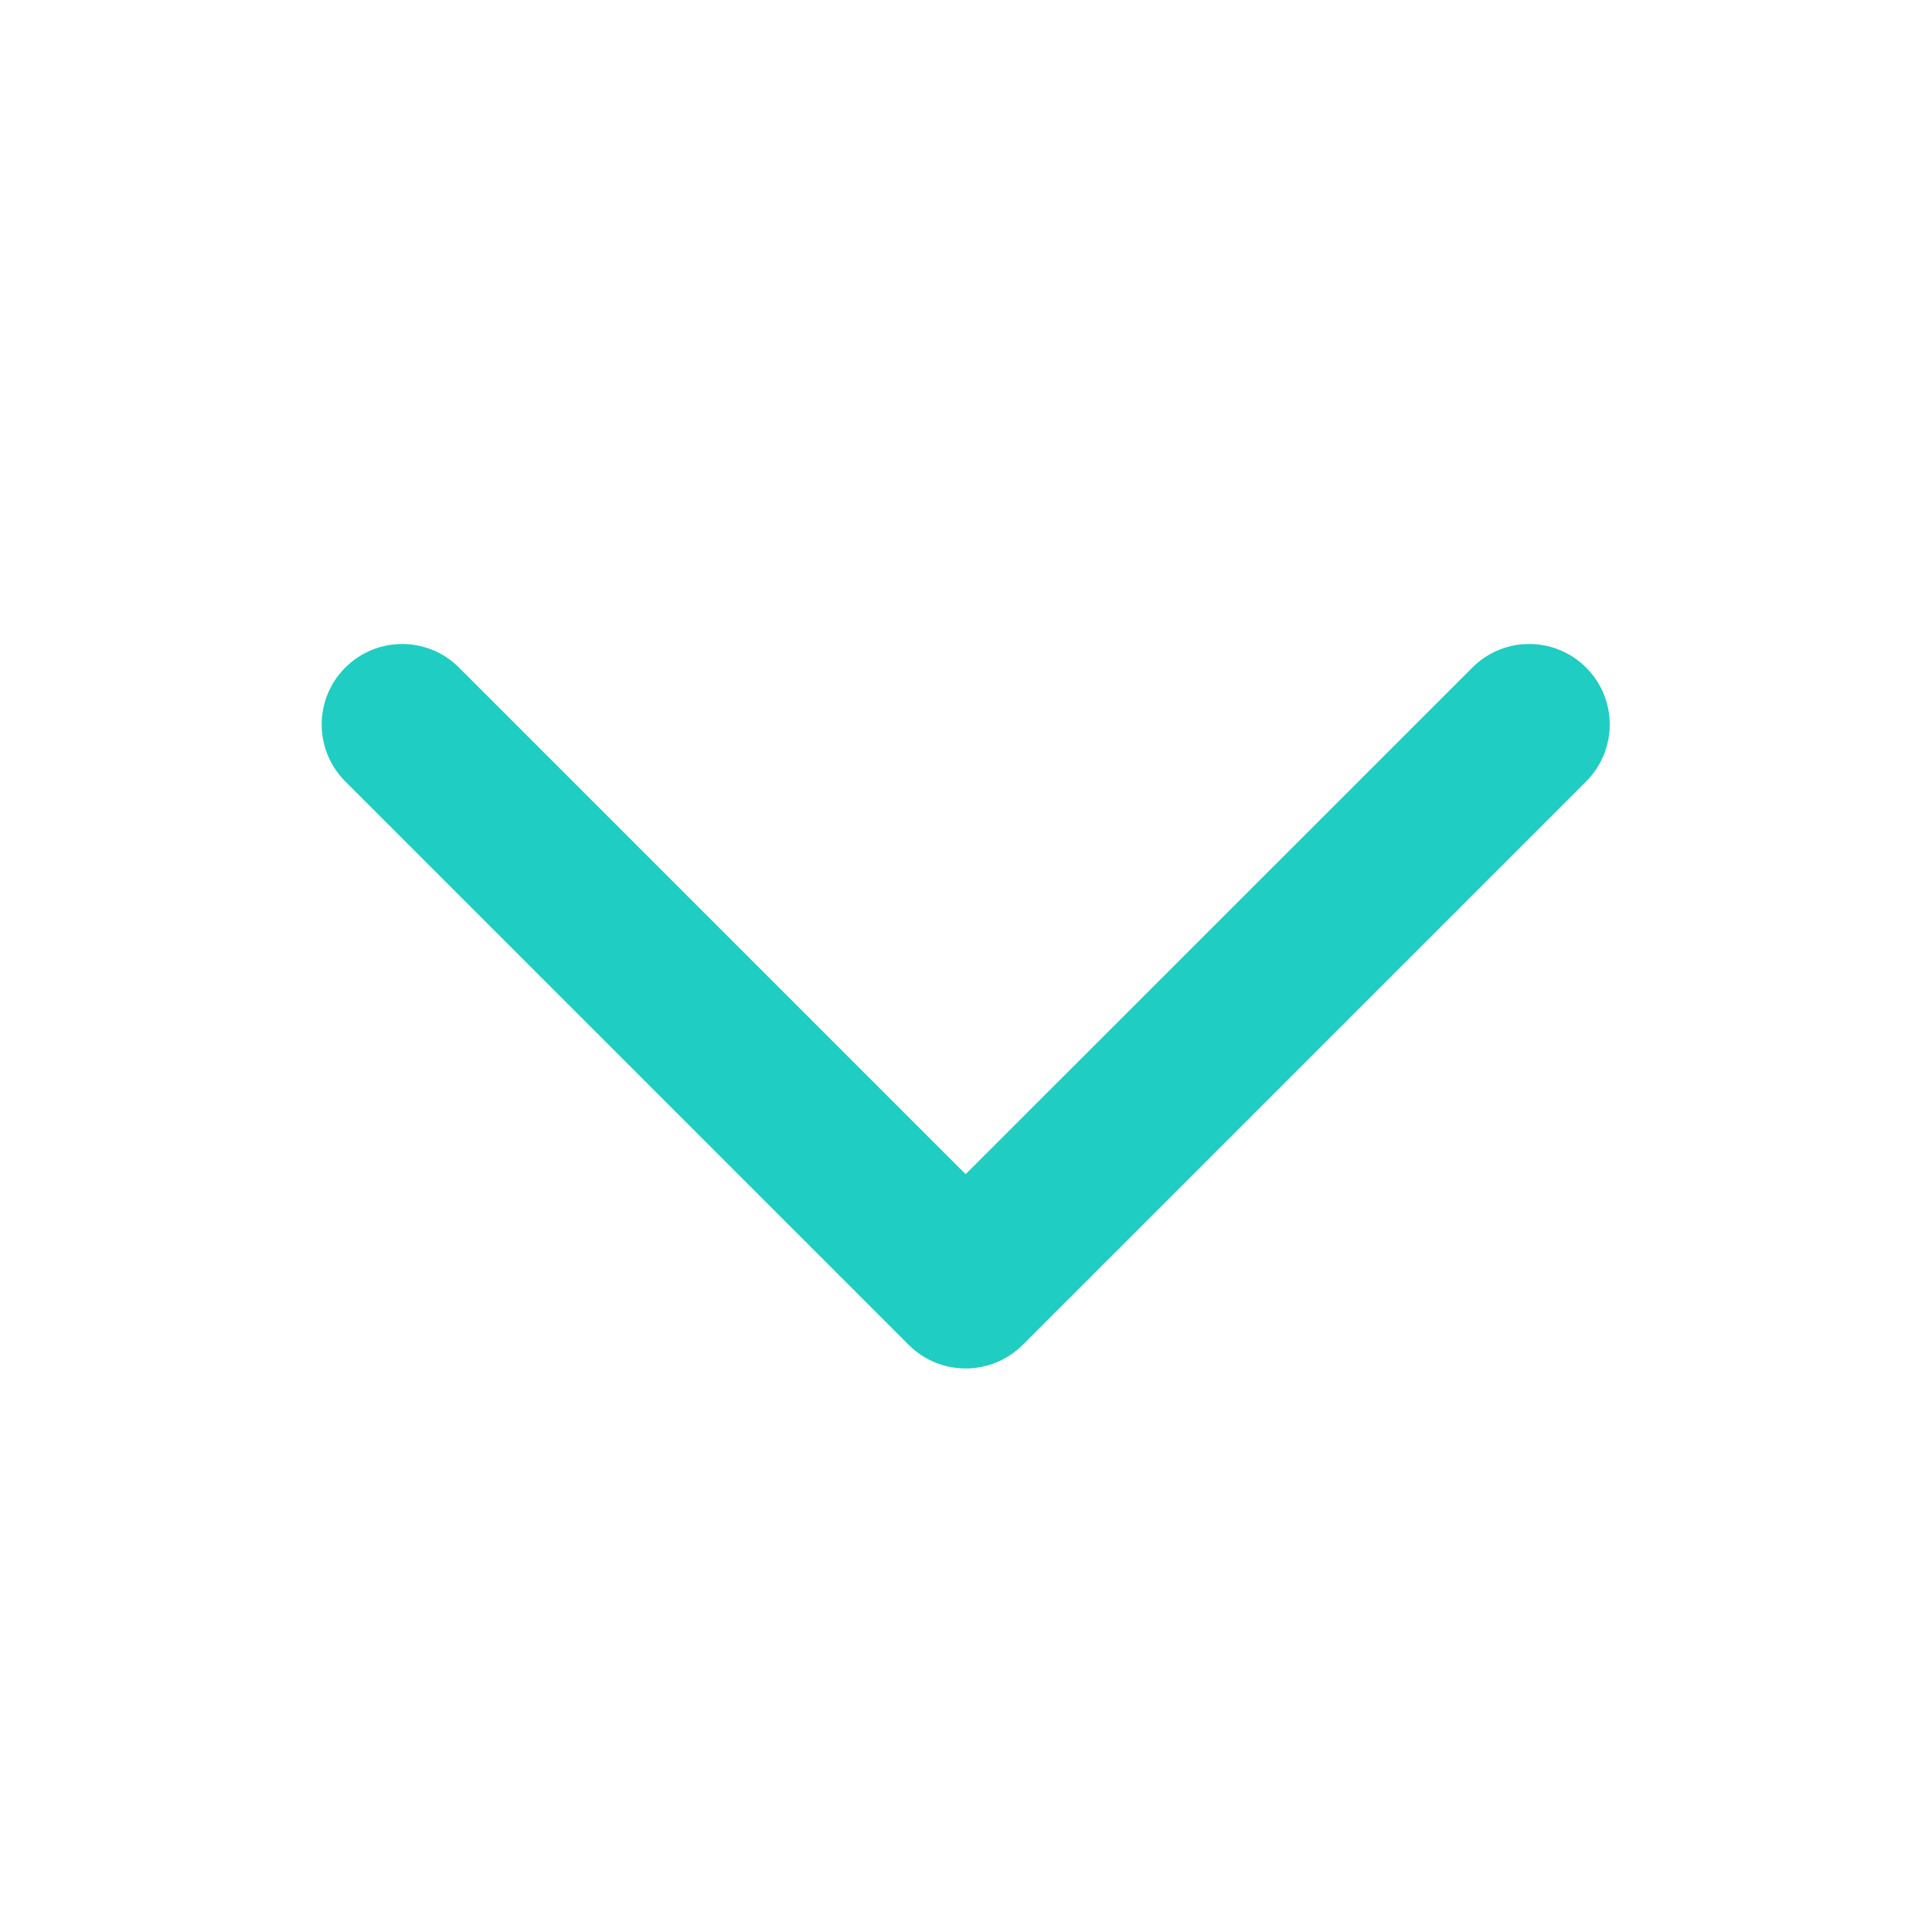
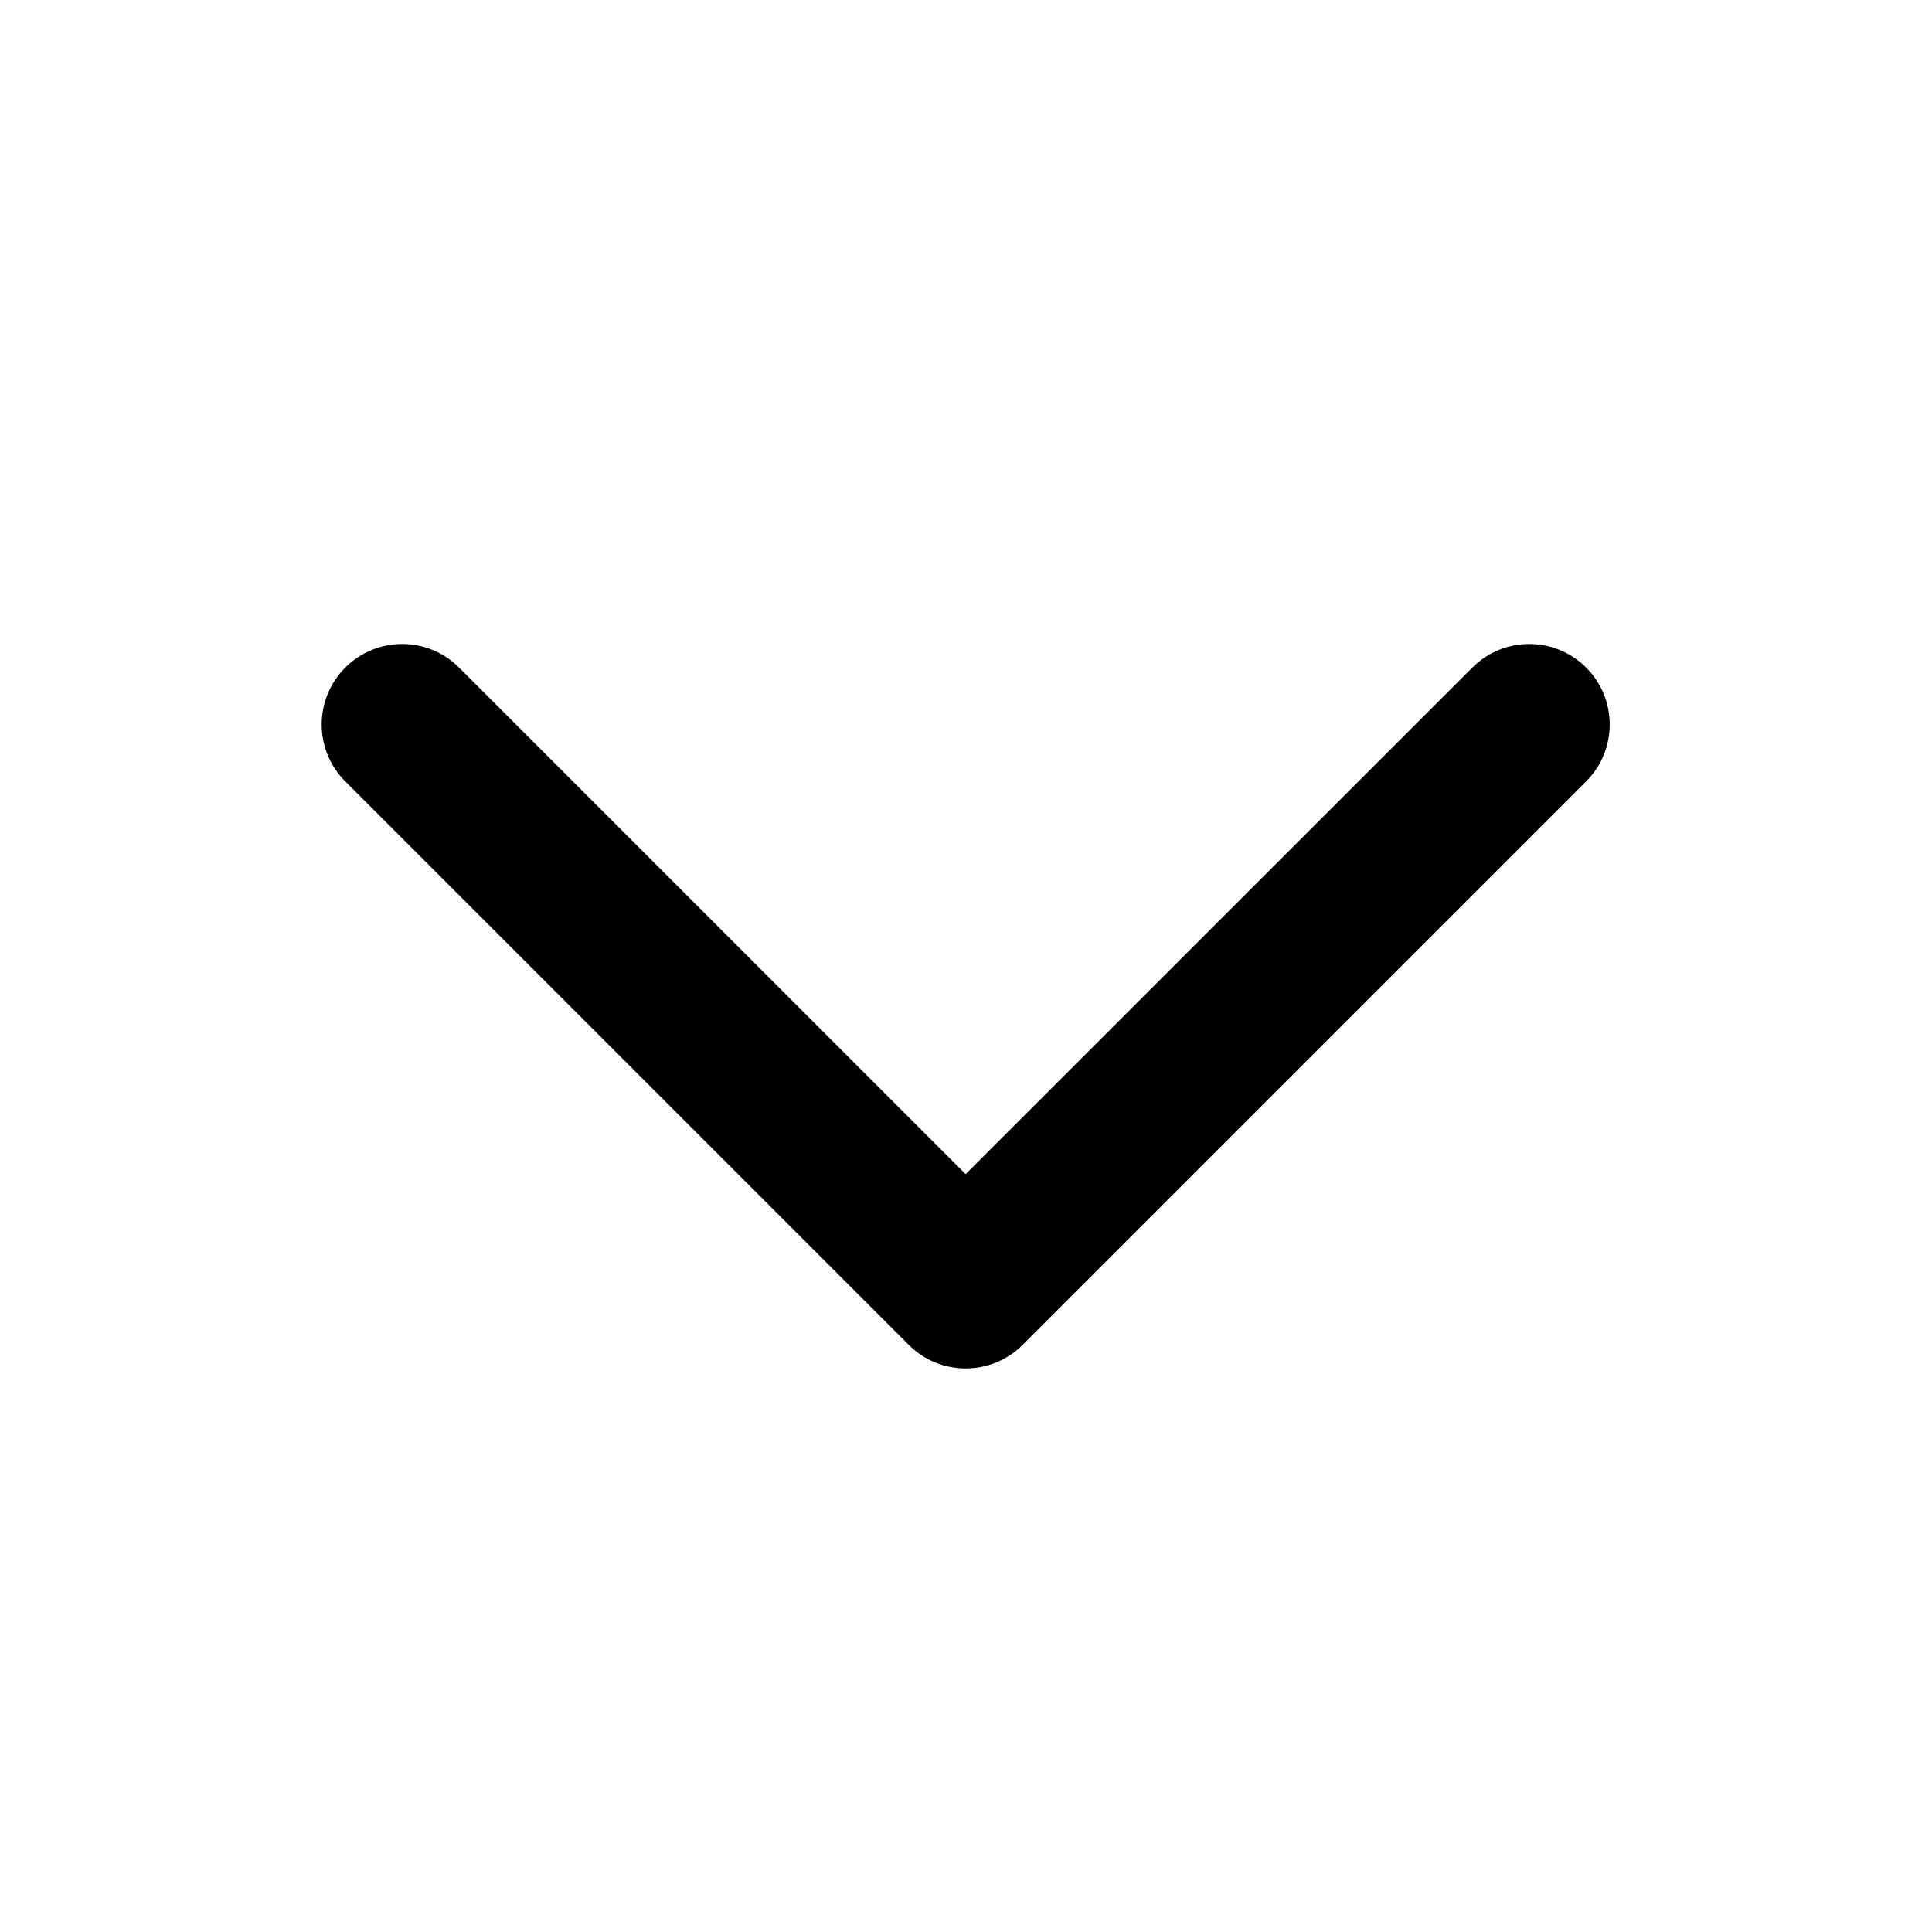
<svg xmlns="http://www.w3.org/2000/svg" width="16" height="16" viewBox="0 0 16 16" fill="none">
-   <path fill-rule="evenodd" clip-rule="evenodd" d="M2.859 5.529C3.12 5.268 3.542 5.268 3.802 5.529L7.997 9.724L12.193 5.529C12.453 5.268 12.875 5.268 13.136 5.529C13.396 5.789 13.396 6.211 13.136 6.471L8.469 11.138C8.208 11.398 7.786 11.398 7.526 11.138L2.859 6.471C2.599 6.211 2.599 5.789 2.859 5.529Z" fill="#20CDC2" />
+   <path fill-rule="evenodd" clip-rule="evenodd" d="M2.859 5.529C3.12 5.268 3.542 5.268 3.802 5.529L7.997 9.724L12.193 5.529C12.453 5.268 12.875 5.268 13.136 5.529C13.396 5.789 13.396 6.211 13.136 6.471L8.469 11.138C8.208 11.398 7.786 11.398 7.526 11.138L2.859 6.471C2.599 6.211 2.599 5.789 2.859 5.529Z" fill="currentColor" />
</svg>
